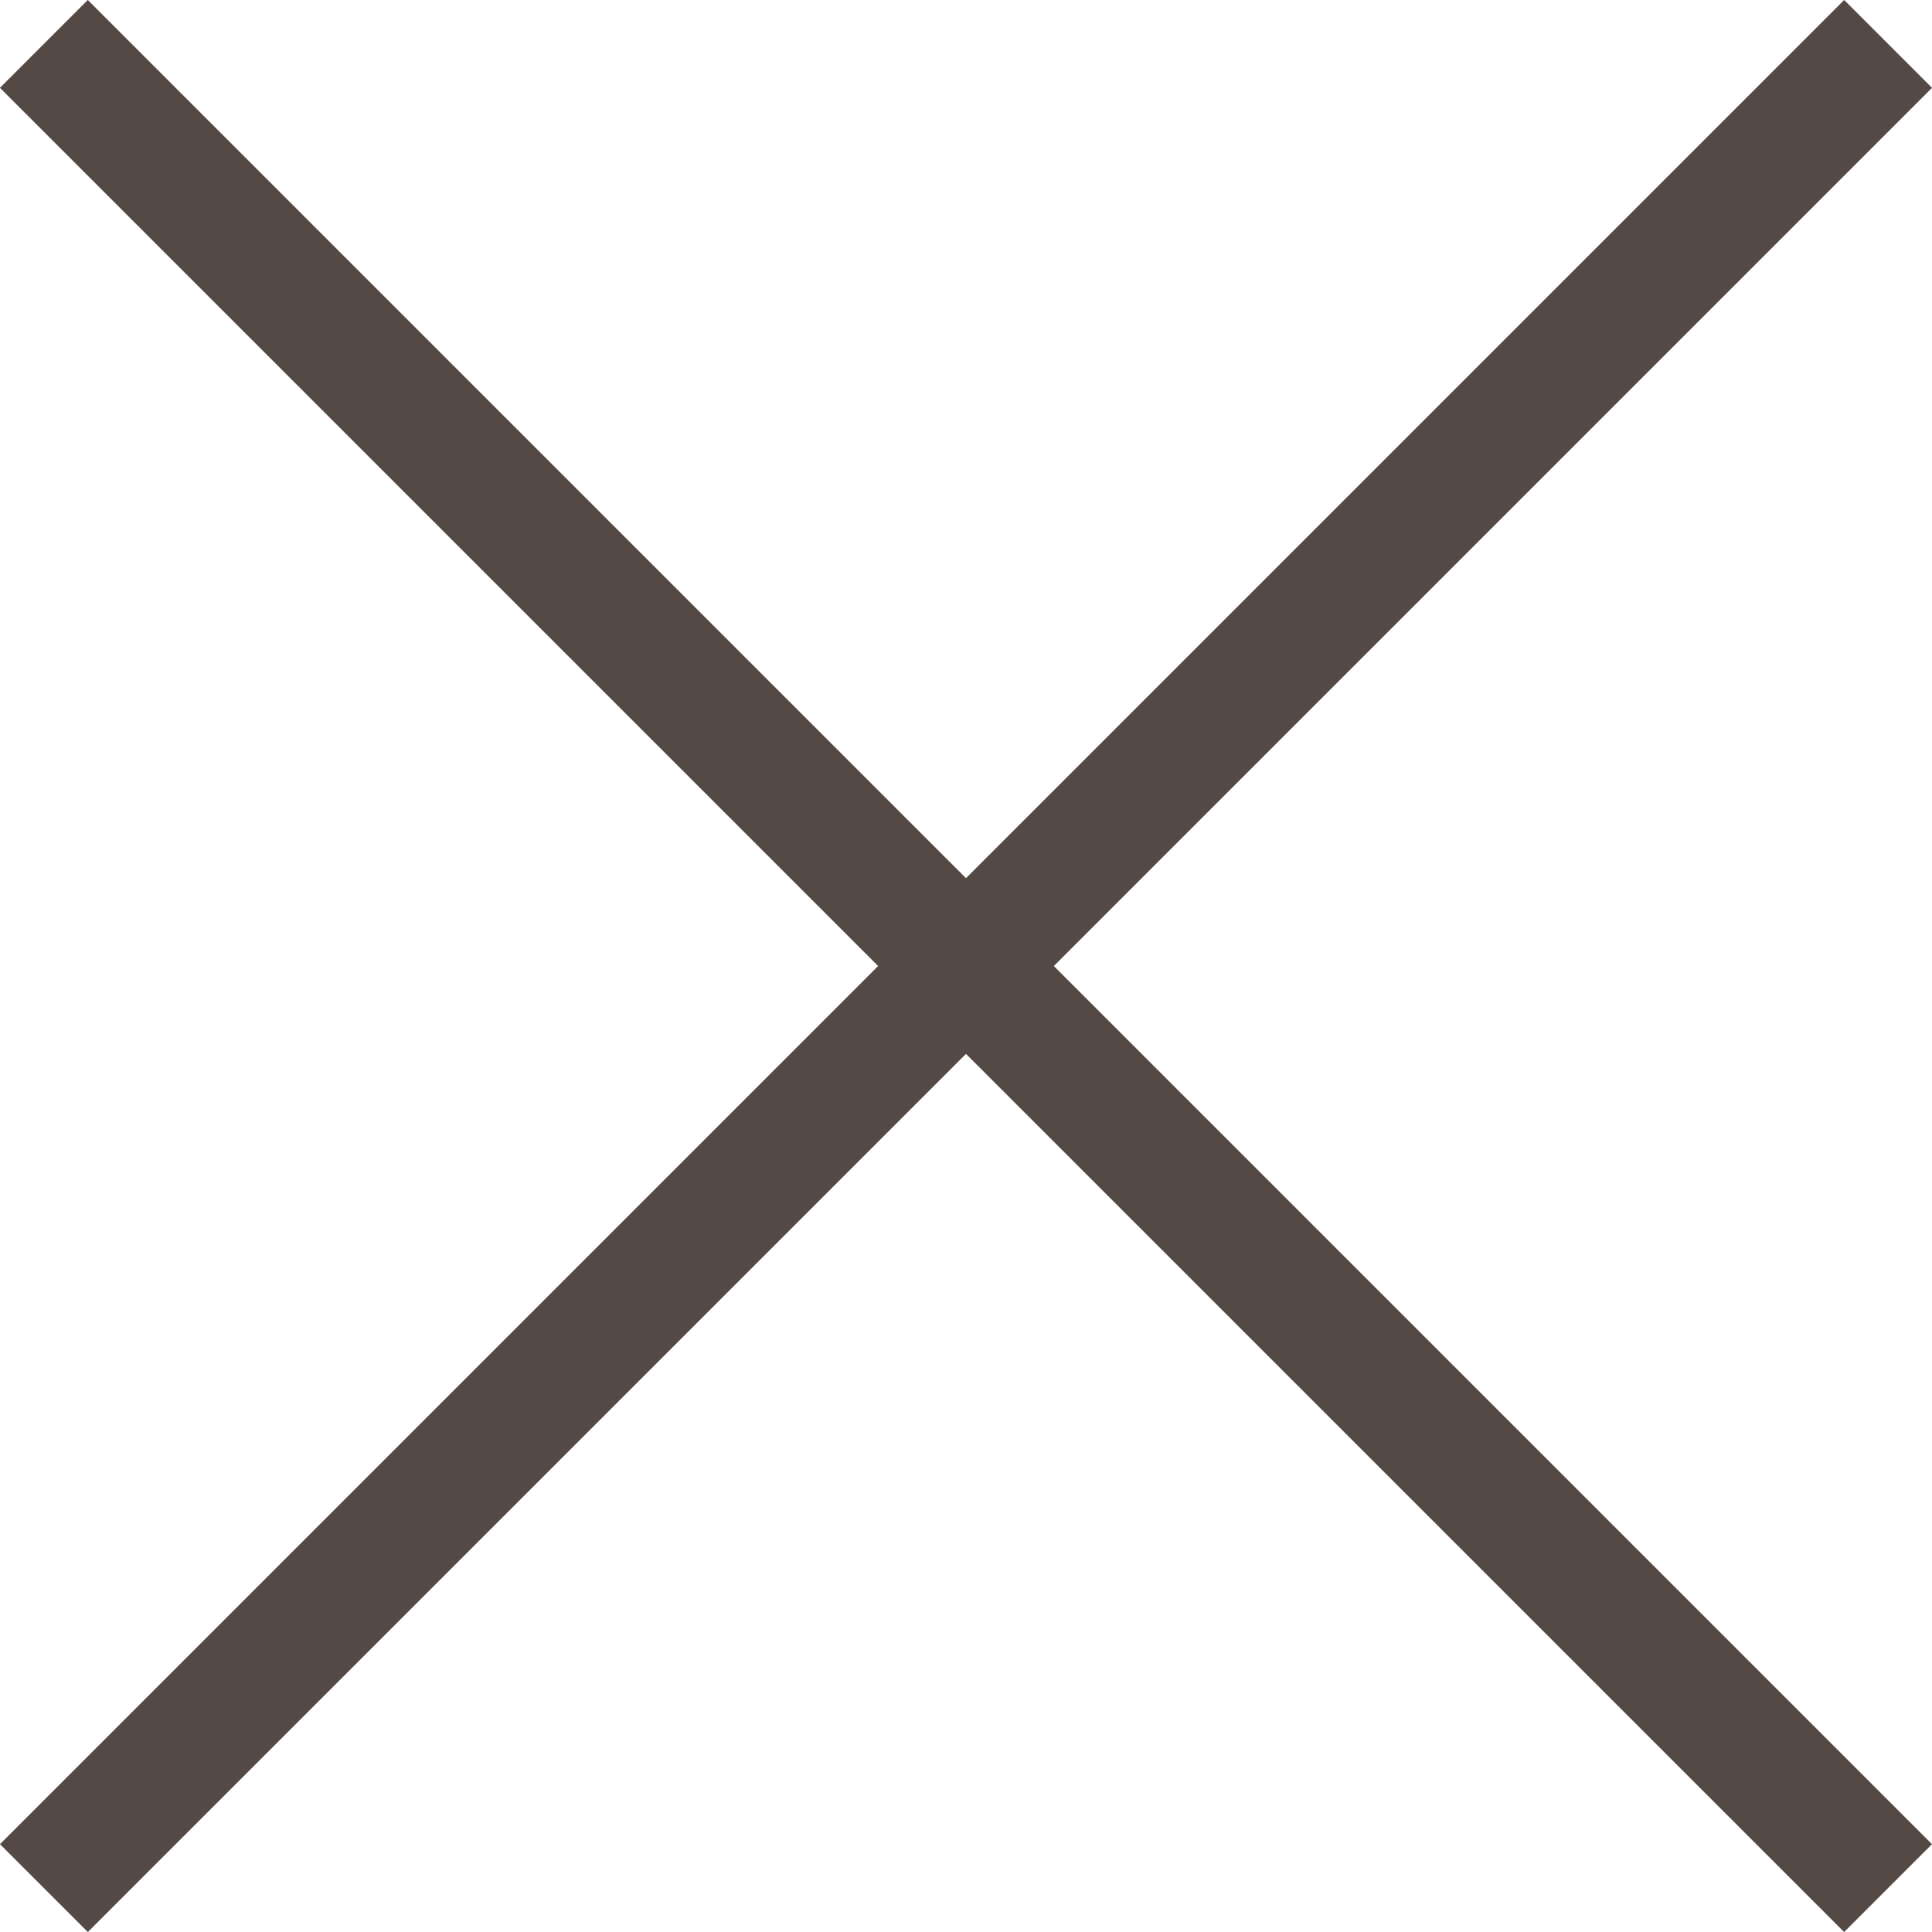
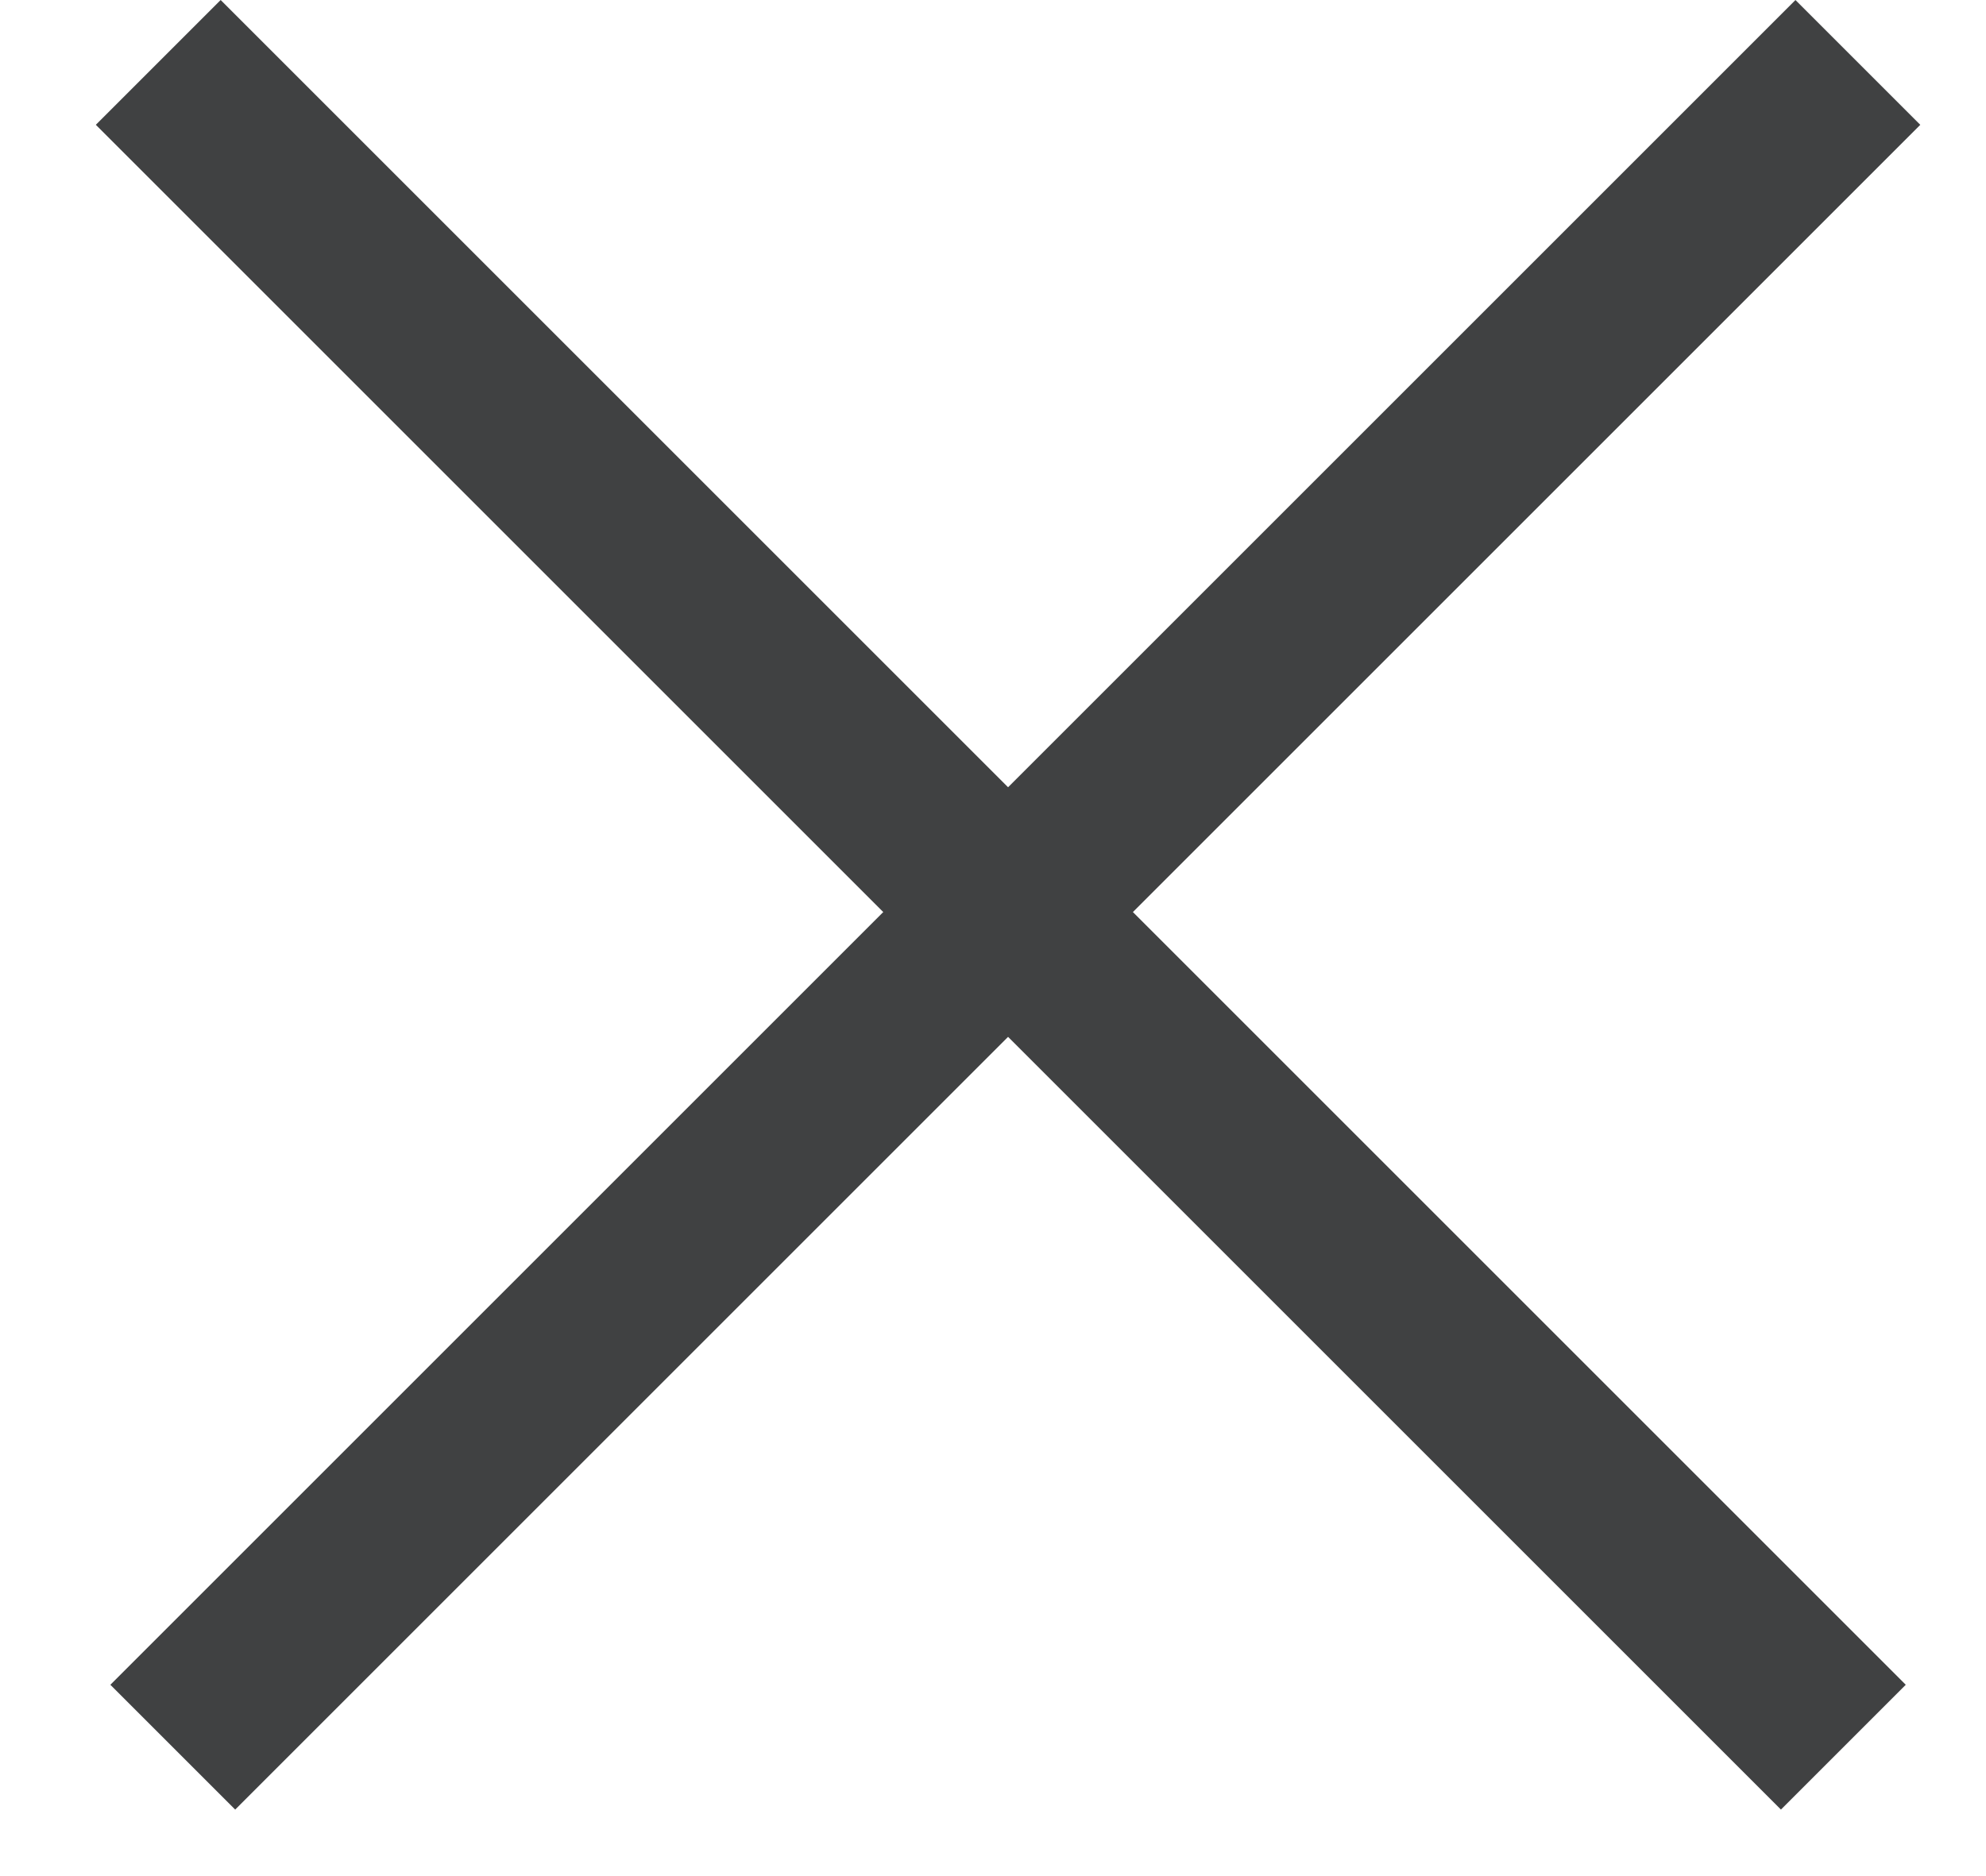
- <svg xmlns="http://www.w3.org/2000/svg" width="16" height="16" viewBox="0 0 16 16" fill="none">
-   <rect x="0.727" width="21.599" height="1.029" transform="rotate(45 0.727234 0)" fill="#544945" />
-   <rect x="16" y="0.727" width="21.599" height="1.029" transform="rotate(135 16 0.727274)" fill="#544945" />
+ <svg xmlns="http://www.w3.org/2000/svg" width="18" height="17" viewBox="0 0 18 17" fill="none">
+   <rect x="2" width="21.599" height="1.6" transform="rotate(45 2 0)" fill="#404142" />
+   <rect x="17.404" y="1.131" width="21.599" height="1.6" transform="rotate(135 17.4041 1.13137)" fill="#404142" />
</svg>
